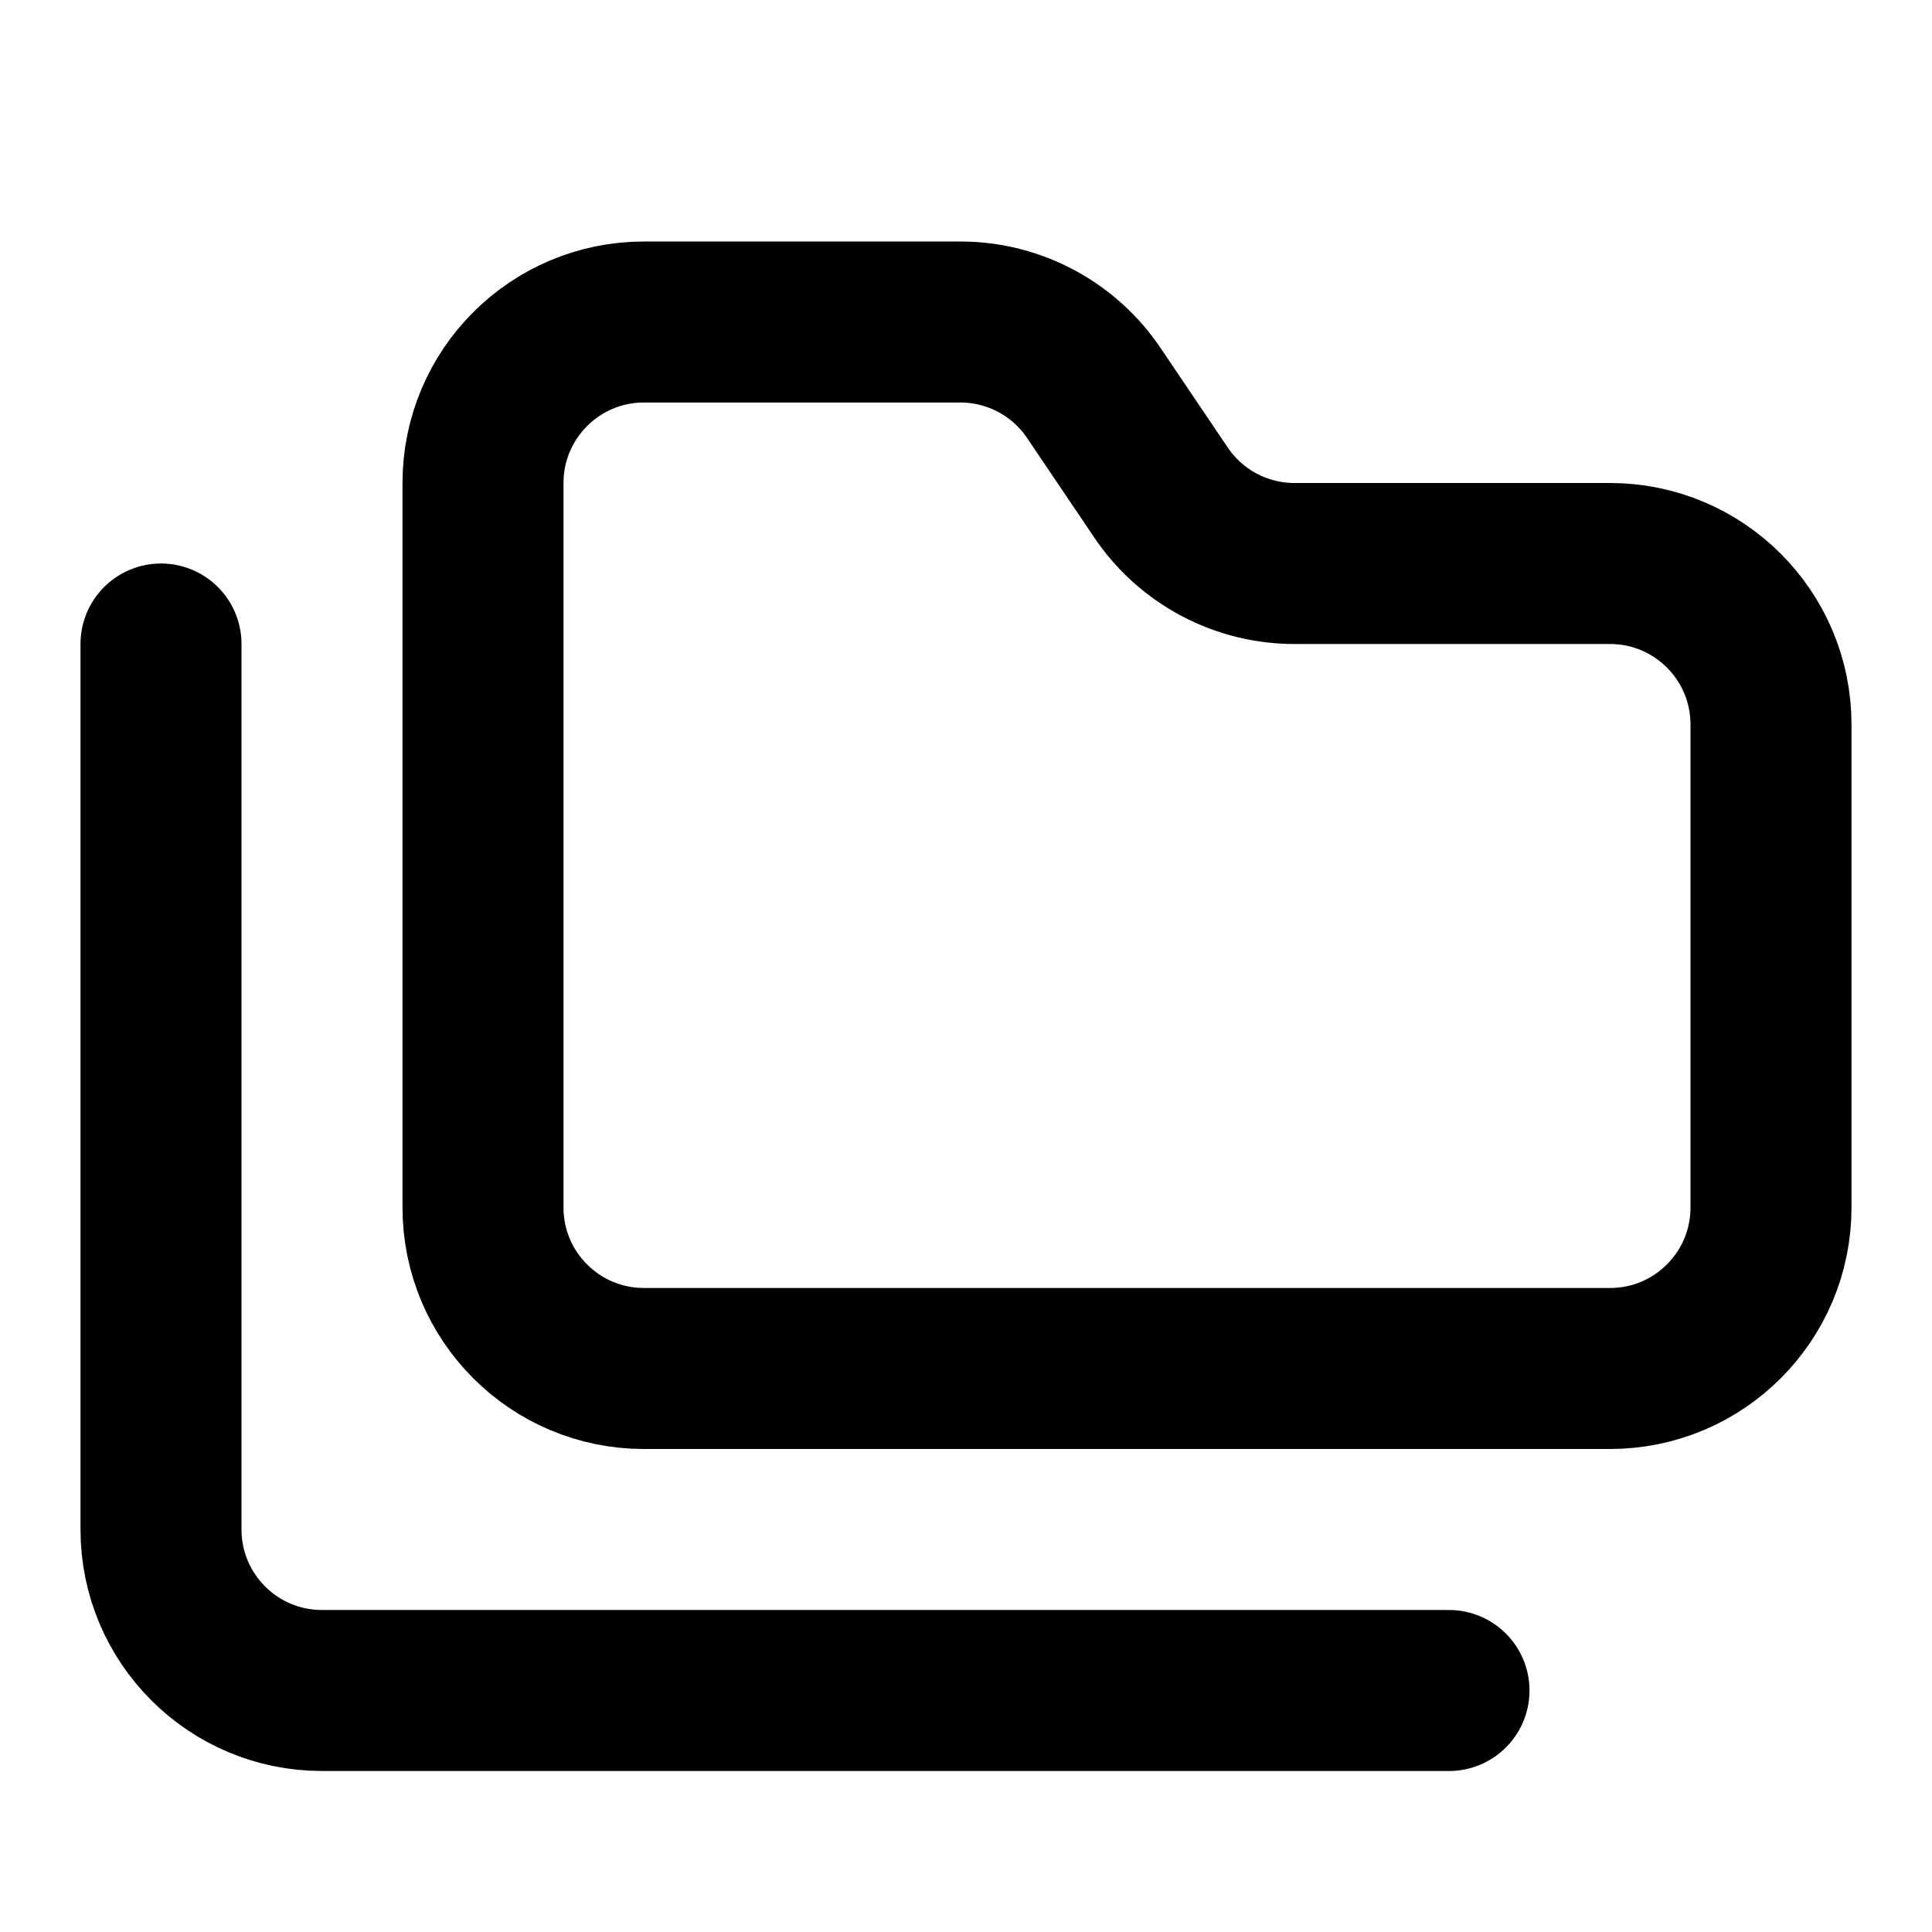
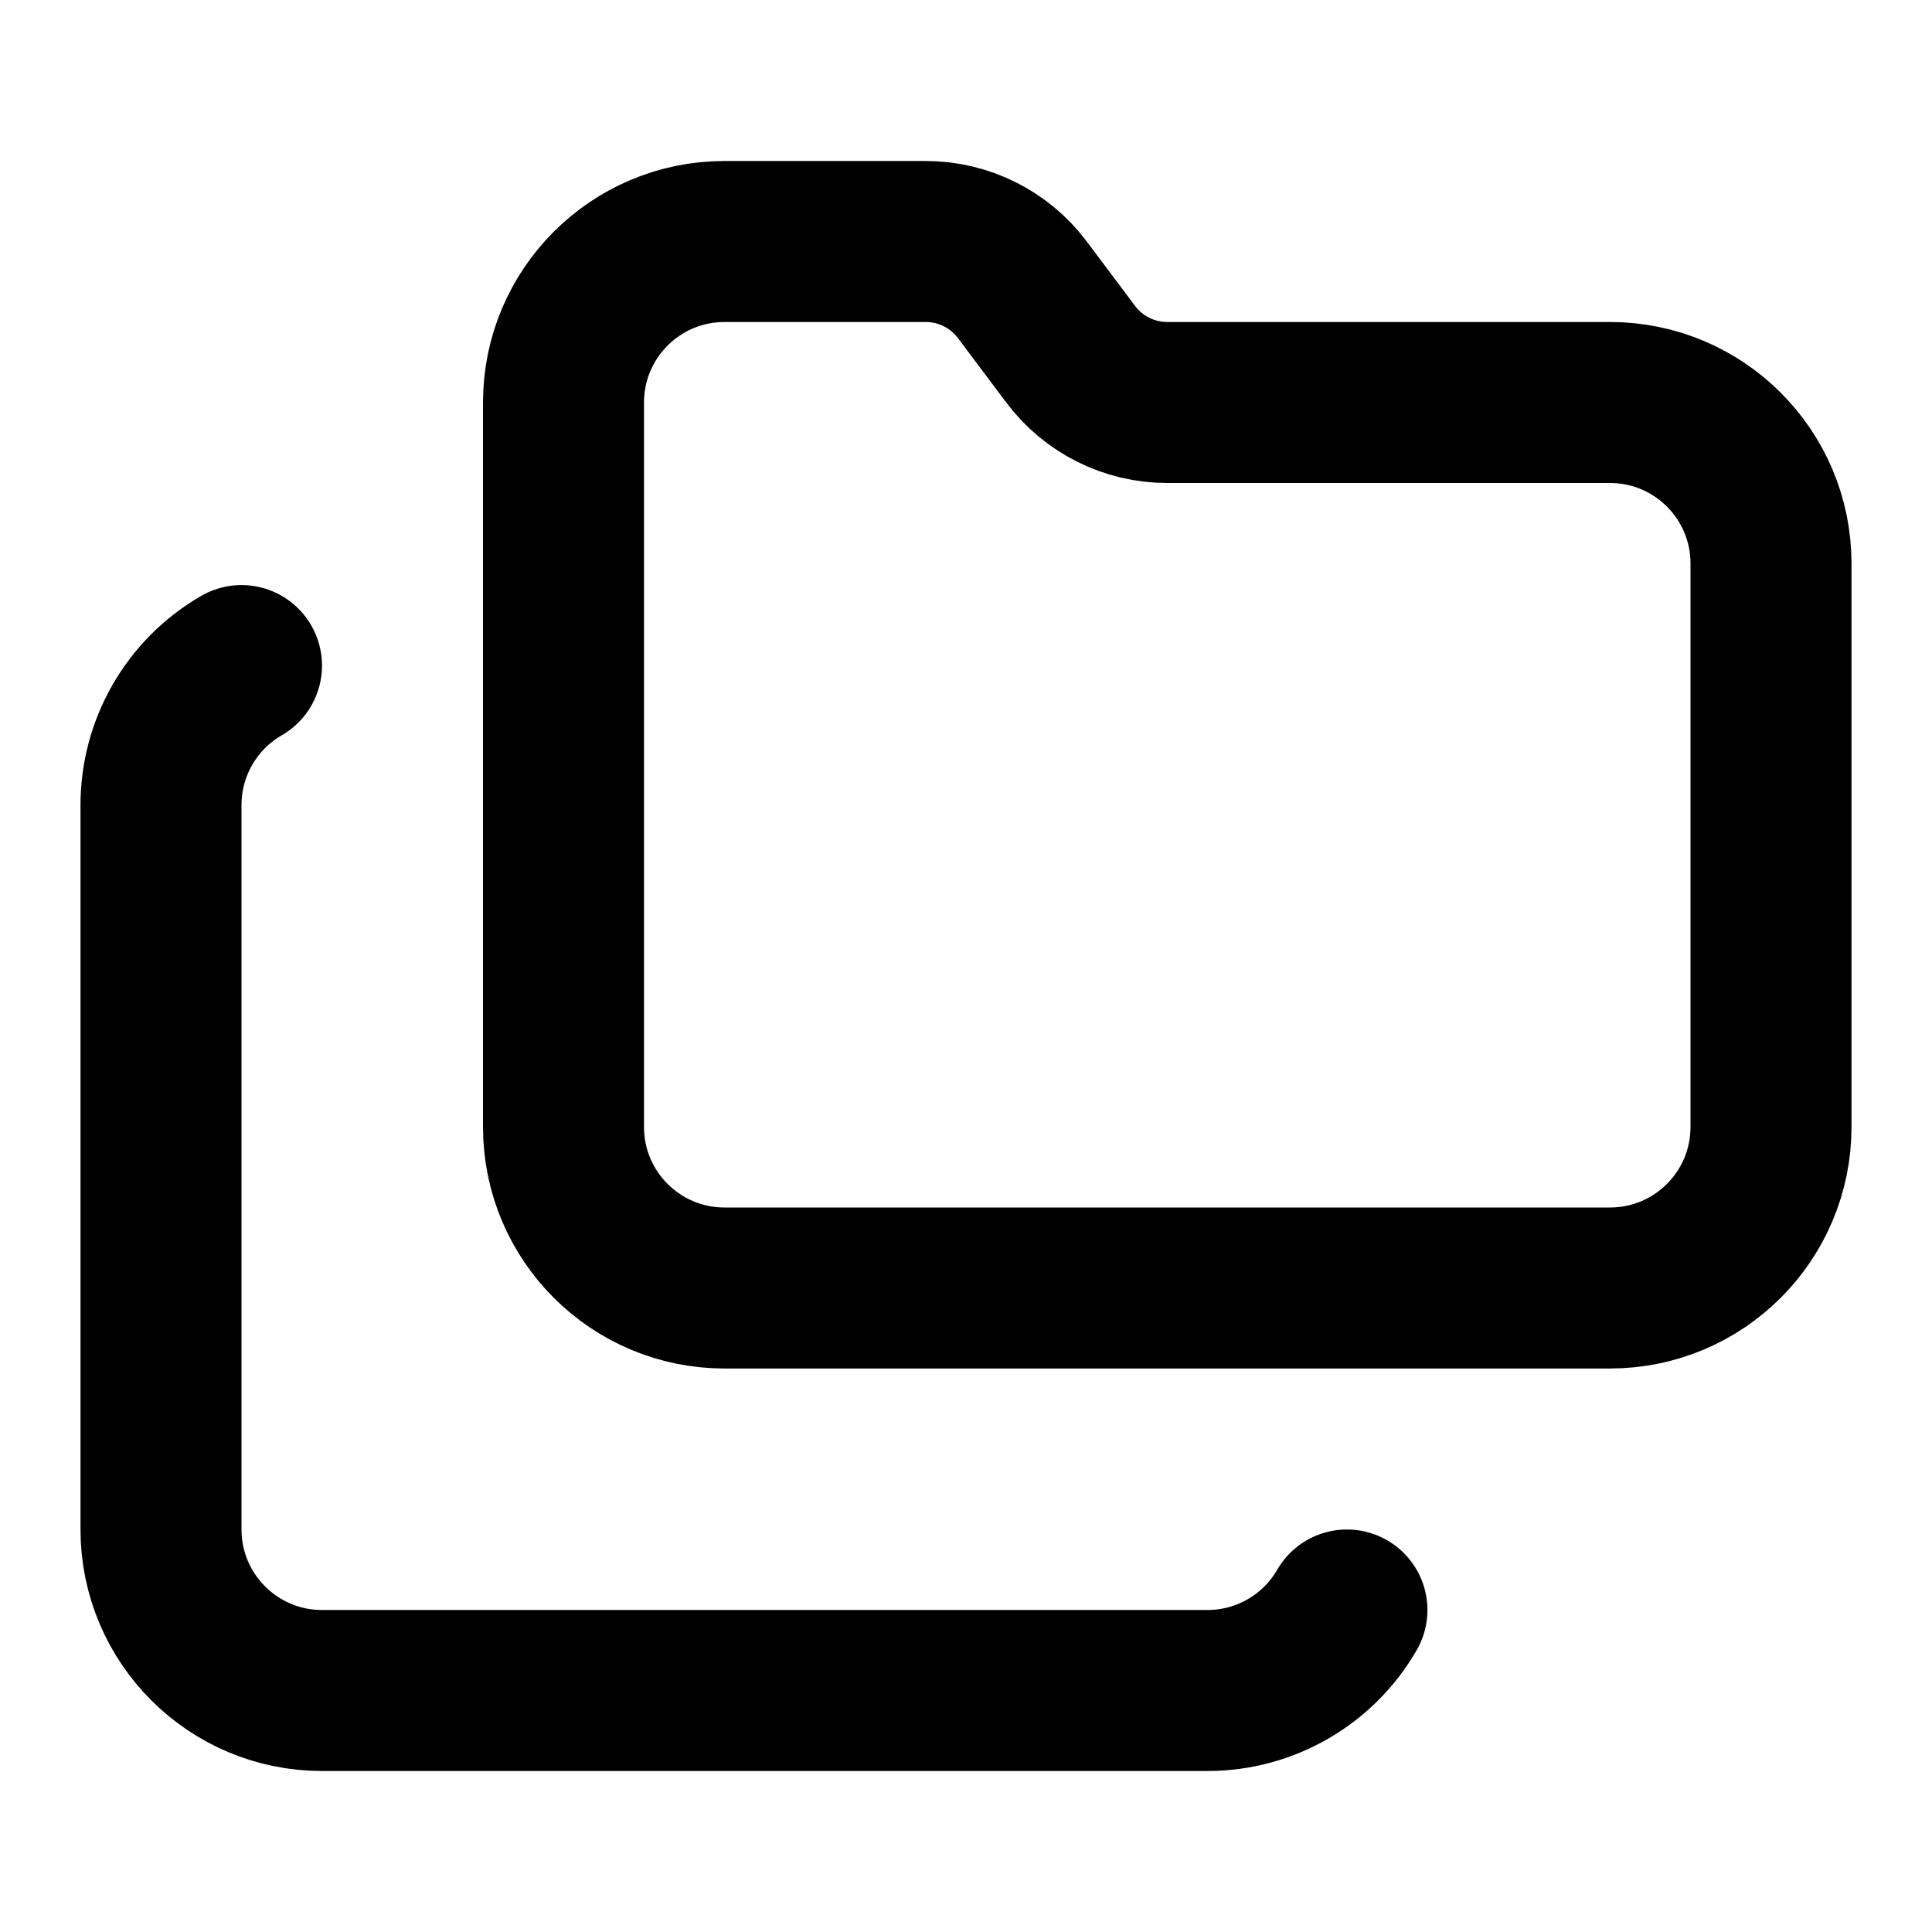
<svg xmlns="http://www.w3.org/2000/svg" width="24" height="24" viewBox="0 0 24 24" fill="none" stroke="currentColor" stroke-width="2" stroke-linecap="round" stroke-linejoin="round">
-   <path d="M20 17a2 2 0 0 0 2-2V9a2 2 0 0 0-2-2h-3.9a2 2 0 0 1-1.69-.9l-.81-1.2a2 2 0 0 0-1.67-.9H8a2 2 0 0 0-2 2v9a2 2 0 0 0 2 2Z" />
-   <path d="M2 8v11a2 2 0 0 0 2 2h14" />
+   <path d="M20 5a2 2 0 0 1 2 2v7a2 2 0 0 1-2 2H9a2 2 0 0 1-2-2V5a2 2 0 0 1 2-2h2.5a1.5 1.5 0 0 1 1.2.6l.6.8a1.5 1.5 0 0 0 1.2.6z" />
+   <path d="M3 8.268a2 2 0 0 0-1 1.738V19a2 2 0 0 0 2 2h11a2 2 0 0 0 1.732-1" />
</svg>
